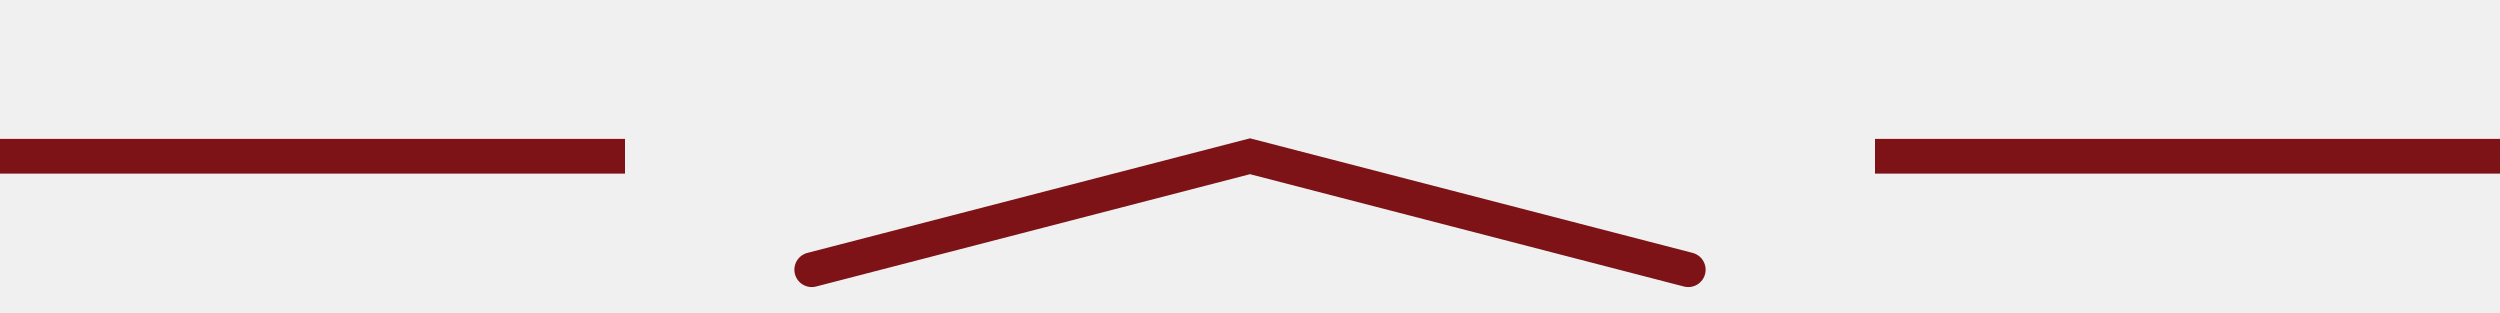
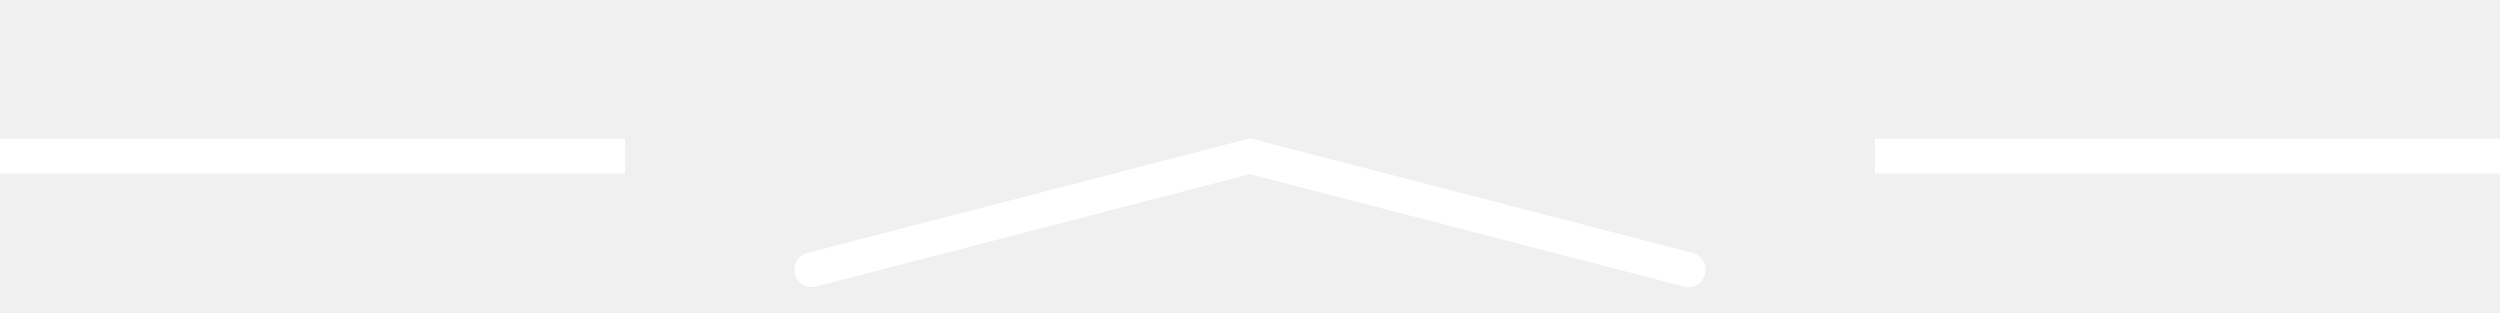
<svg xmlns="http://www.w3.org/2000/svg" version="1.1" id="Layer_1" x="0px" y="0px" viewBox="0 288 288 36" enable-background="new 0 288 288 36" xml:space="preserve">
-   <rect y="288" fill="none" width="288" height="36" />
-   <line fill="none" stroke="#7D1317" stroke-width="4" stroke-miterlimit="10" x1="0" y1="306" x2="72" y2="306" />
-   <line fill="none" stroke="#7D1317" stroke-width="4" stroke-miterlimit="10" x1="288" y1="306" x2="216" y2="306" />
-   <polyline fill="none" stroke="#7D1317" stroke-width="4" stroke-linecap="round" stroke-miterlimit="10" points="194.488,319.07   144,306 93.512,319.07 " />
+   <defs id="defs13" />
+   <line stroke-miterlimit="10" x1="0" y1="306" x2="72" y2="306" id="line5" style="fill:#ffffff;stroke:#ffffff;stroke-width:4;stroke-miterlimit:10;stroke-opacity:1" />
+   <line stroke-miterlimit="10" x1="288" y1="306" x2="216" y2="306" id="line7" style="fill:#000000;stroke:#ffffff;stroke-width:4;stroke-miterlimit:10;stroke-opacity:1" />
+   <polyline stroke-miterlimit="10" points="194.488,319.07   144,306 93.512,319.07 " id="polyline9" style="fill:none;stroke:#ffffff;stroke-width:4;stroke-linecap:round;stroke-miterlimit:10;stroke-opacity:1" />
</svg>
